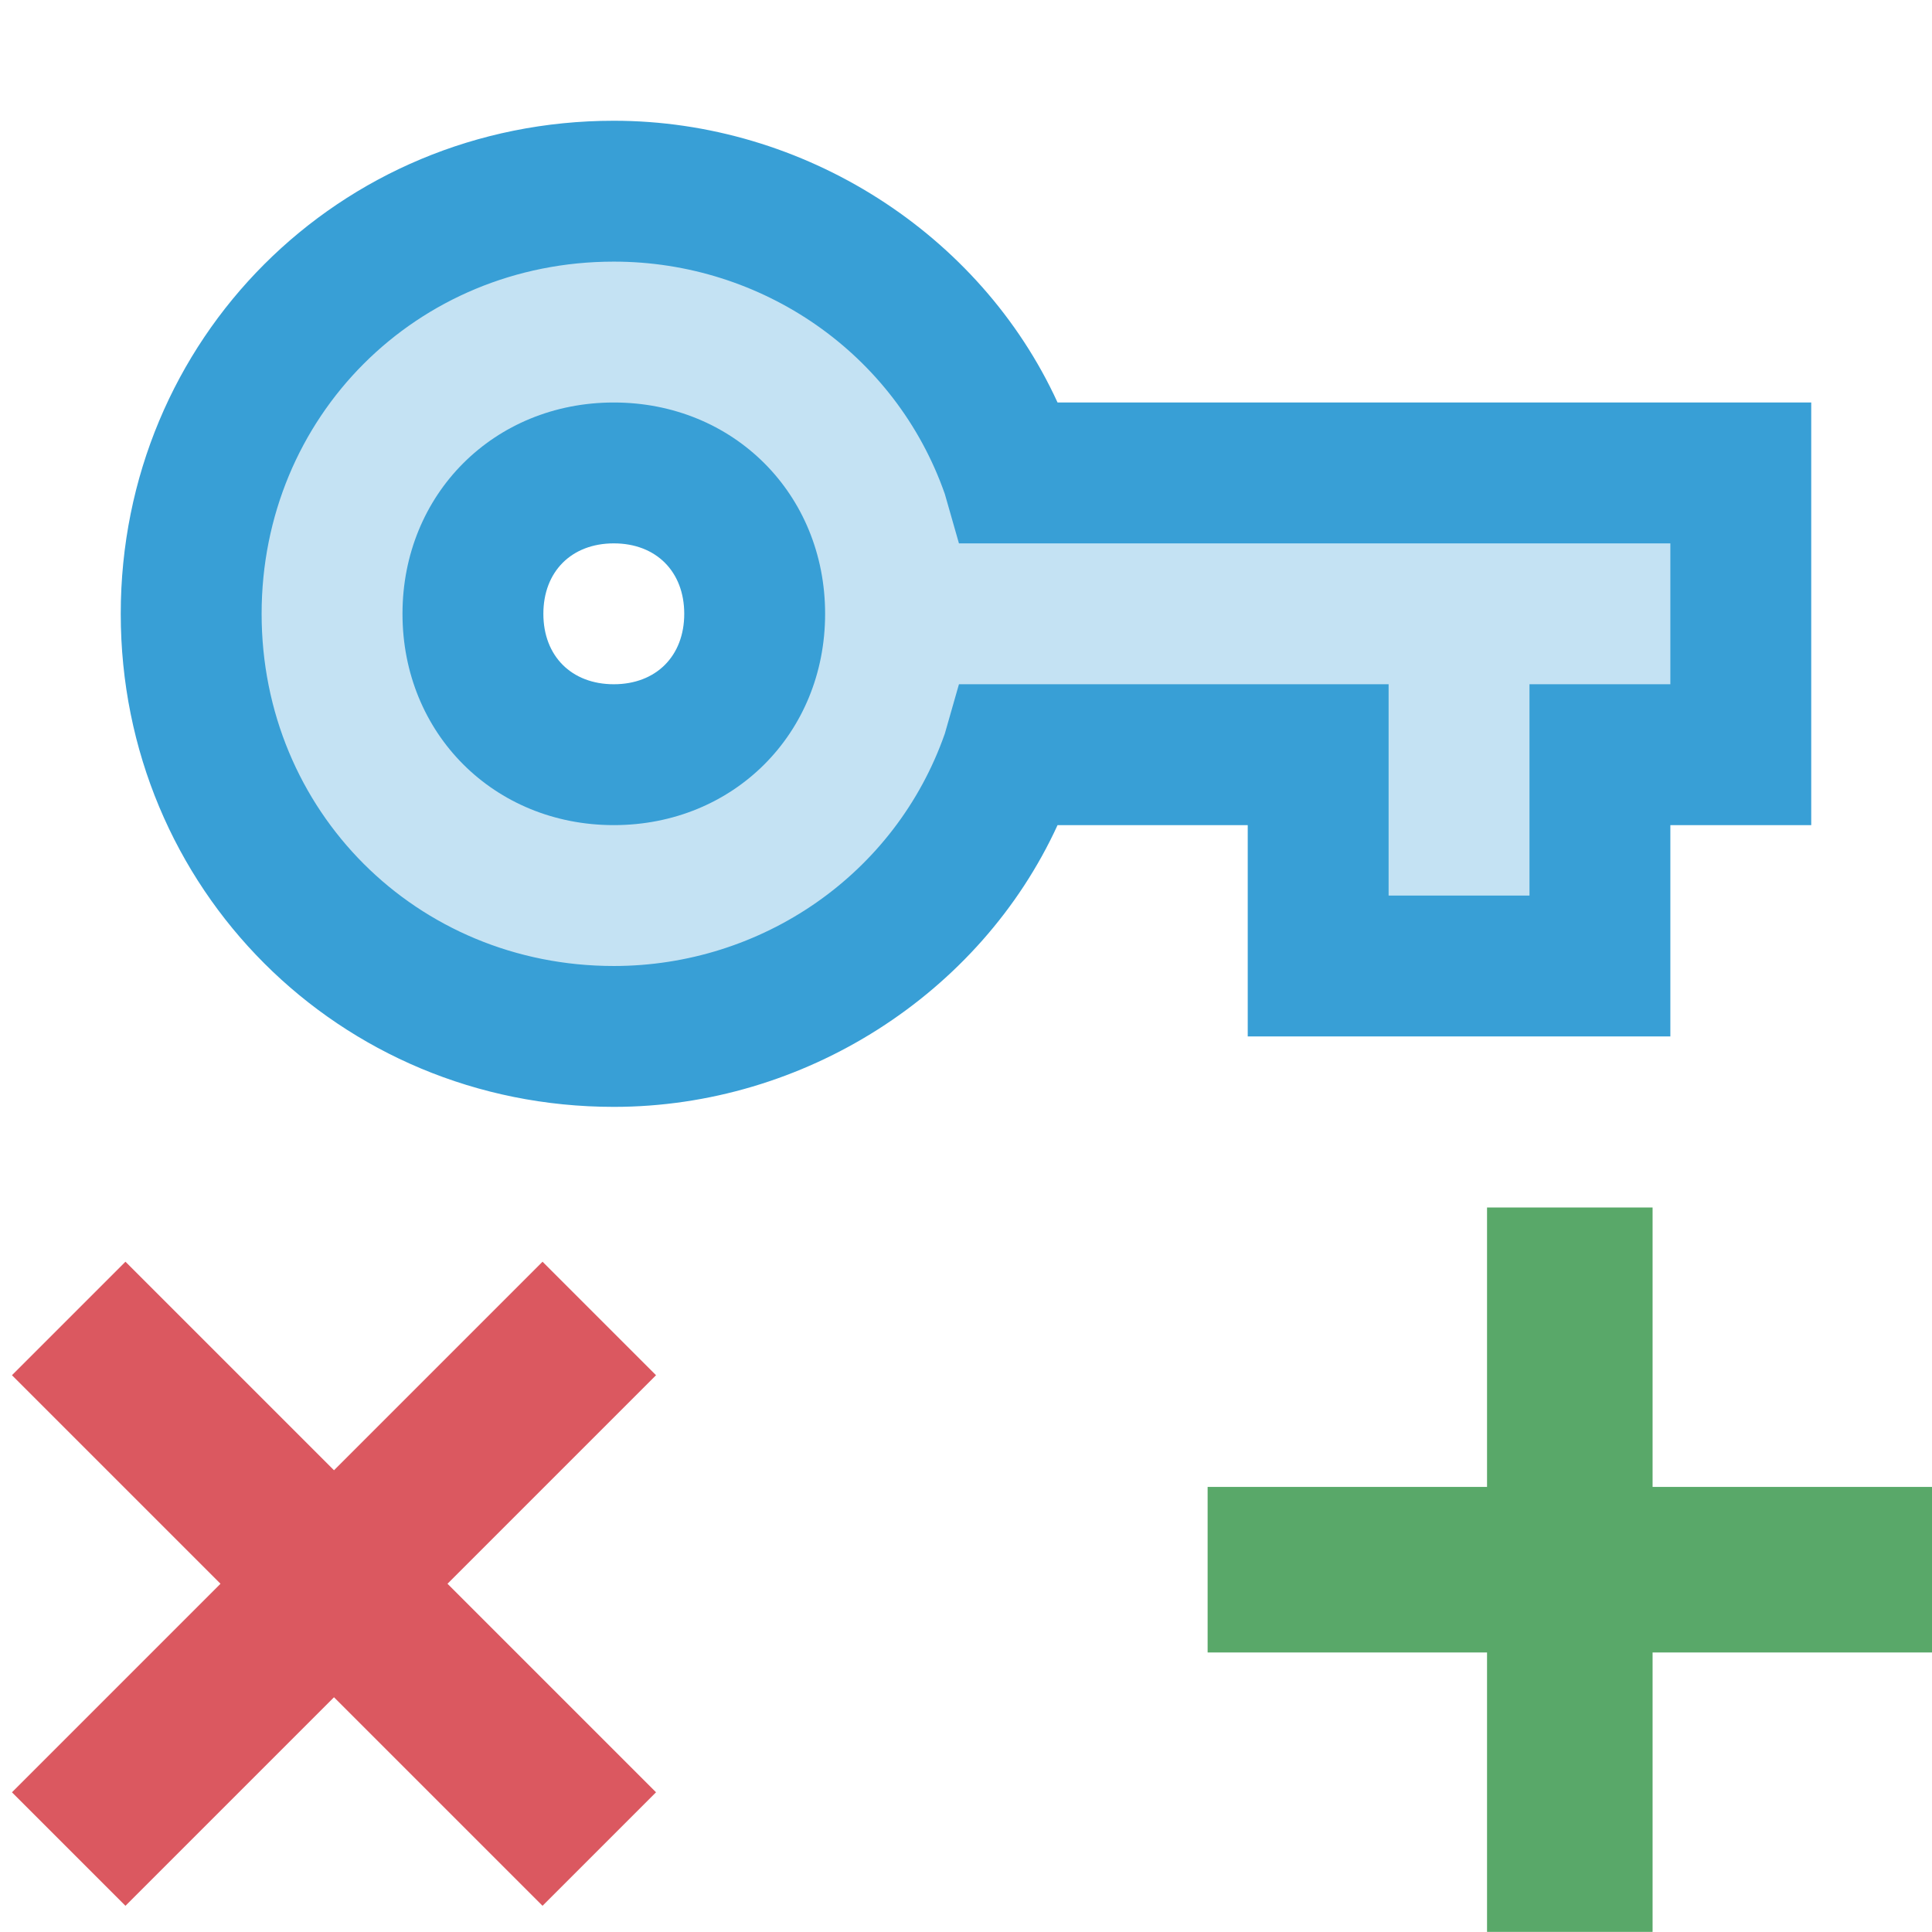
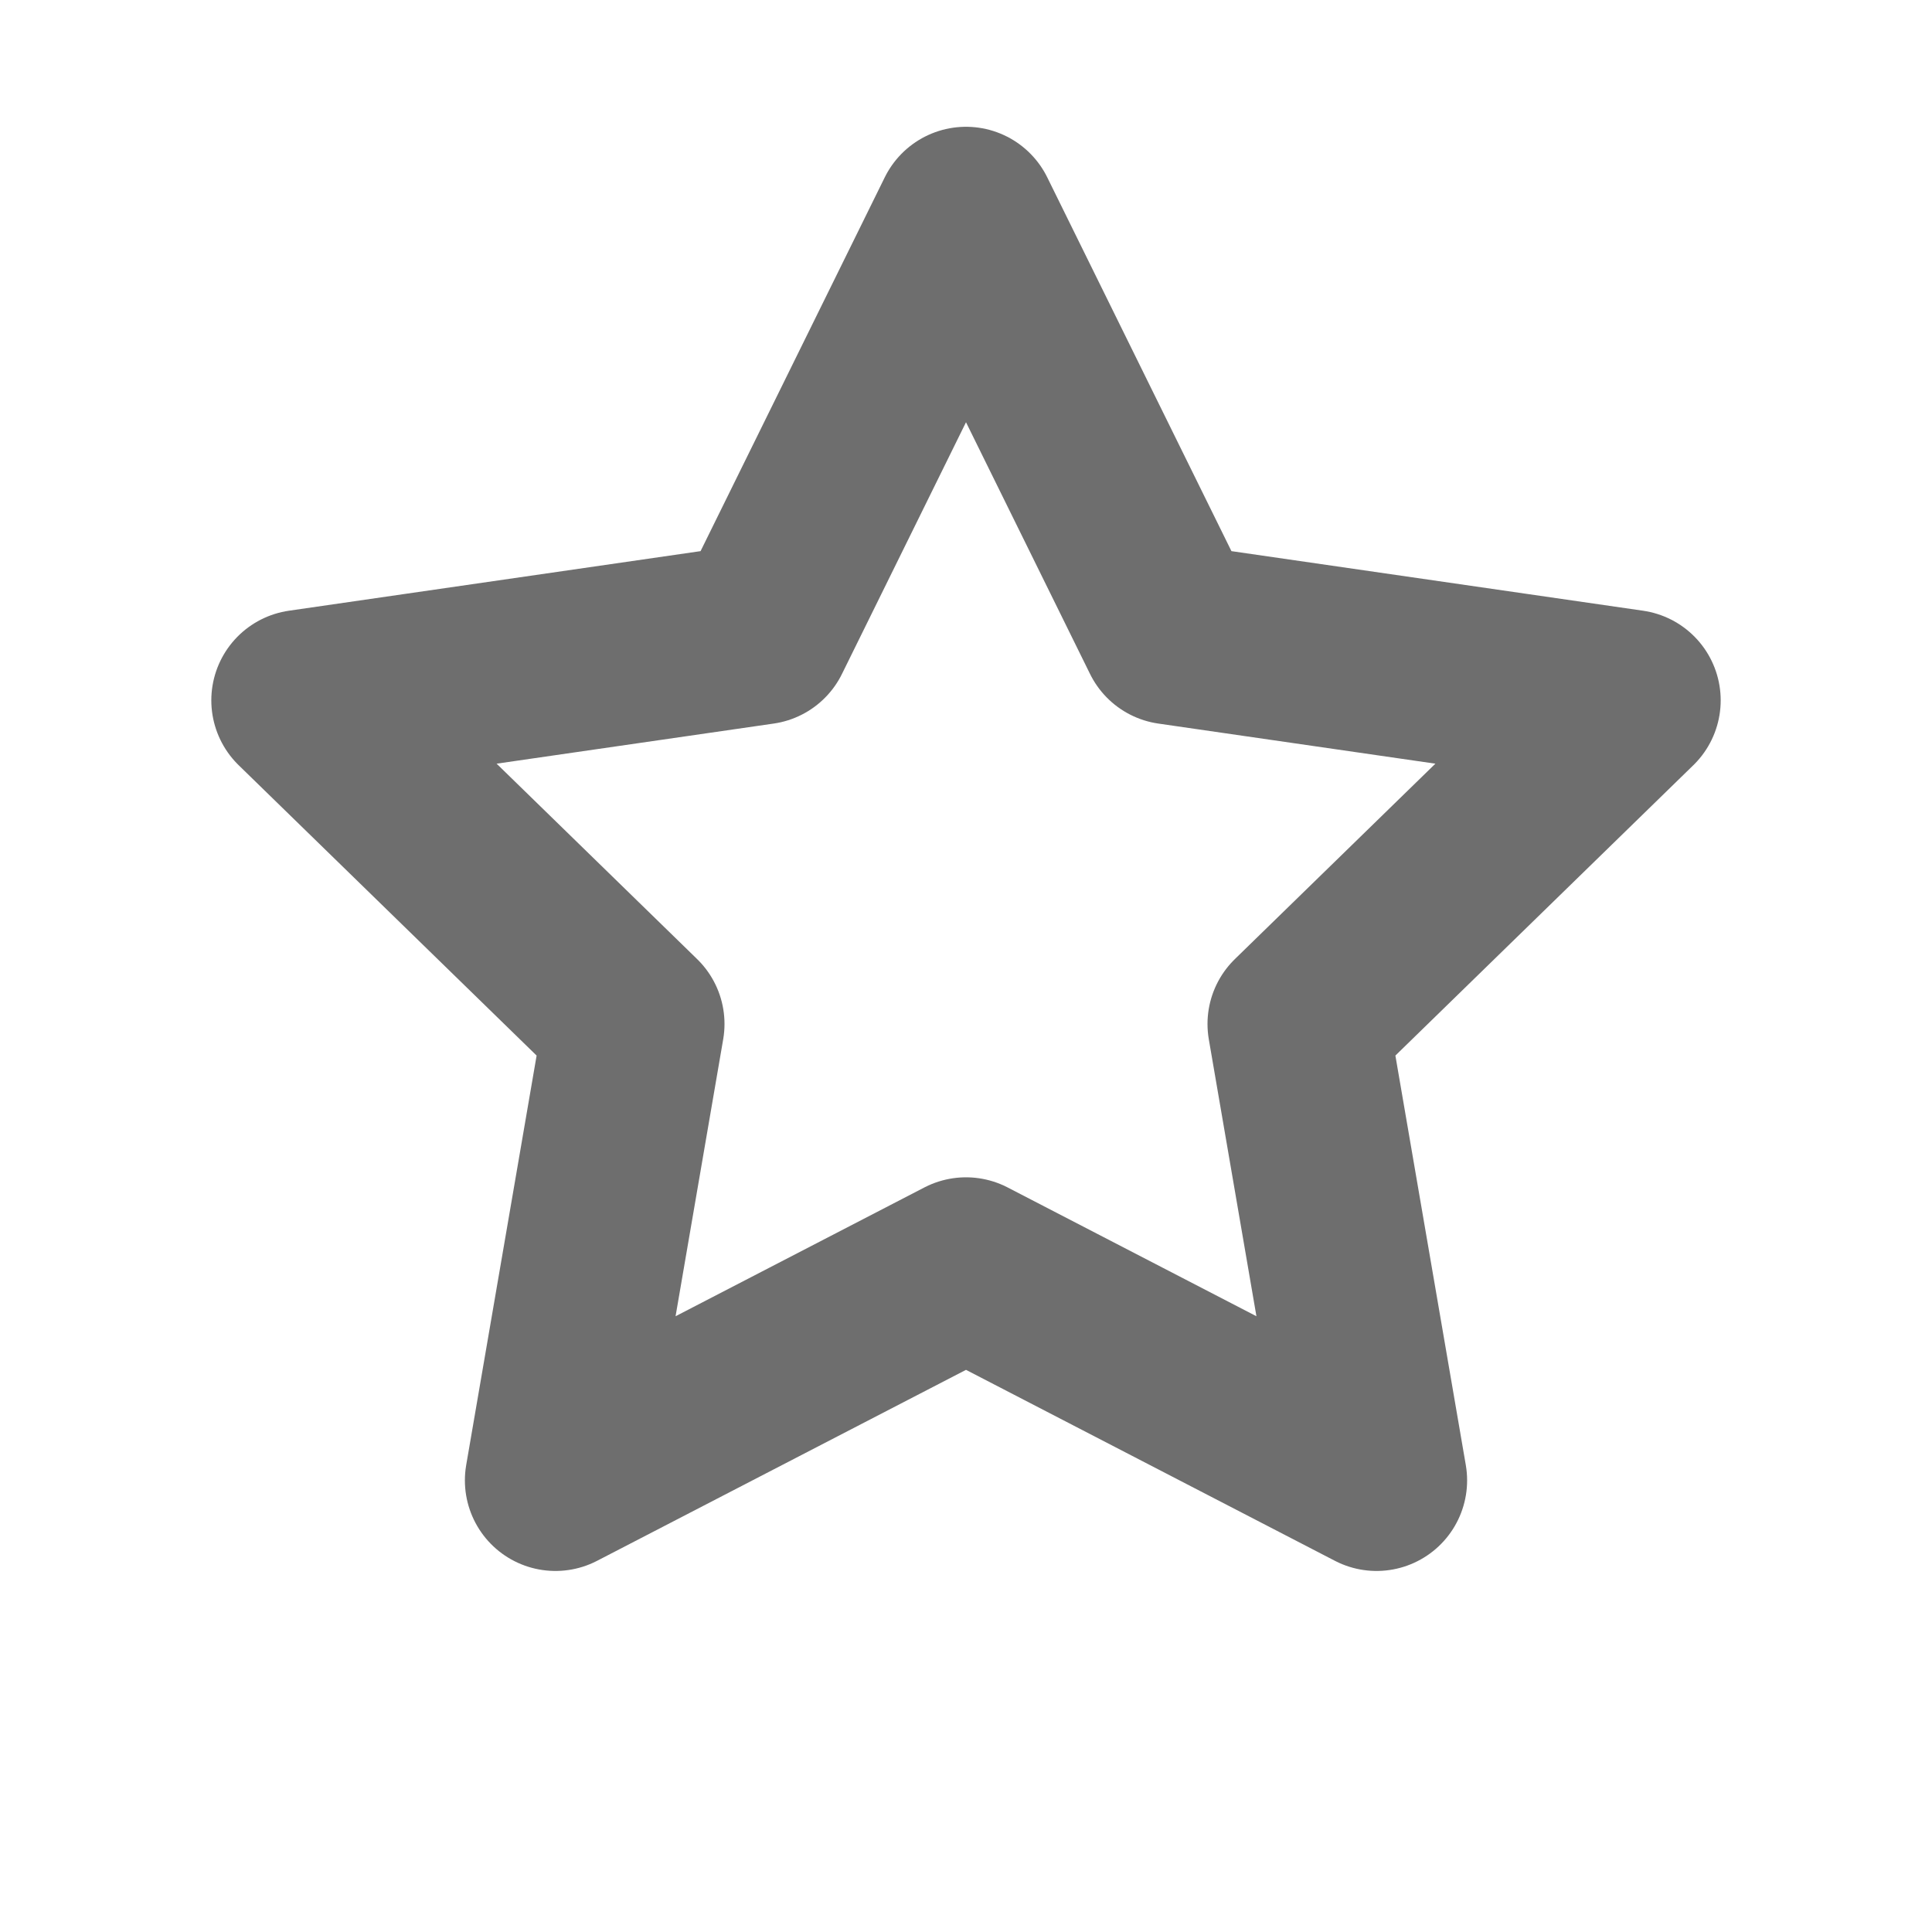
- <svg xmlns="http://www.w3.org/2000/svg" width="16" height="16" version="1.1" viewBox="0 0 16 16">
-   <rect width="16" height="16" fill="#f0f" opacity="0" />
-   <g transform="matrix(.58333 0 0 .58333 .75144 -3.0524)" fill="#389fd6">
-     <path d="m13.126 11.947c-0.8-2.3-3-4-5.7-4-3.3 0-6 2.7-6 6s2.7 6 6 6c2.6 0 4.8-1.7 5.7-4h4.3v3h4v-3h2v-4zm-5.7 4c-1.1 0-2-0.9-2-2s0.9-2 2-2 2 0.9 2 2-0.9 2-2 2z" opacity=".3" />
-     <path d="m7.426 20.947c-3.9 0-7-3.1-7-7s3.1-7 7-7c2.7 0 5.2 1.6 6.3 4h10.7v6h-2v3h-6v-3h-2.7c-1.1 2.4-3.6 4-6.3 4zm0-12c-2.8 0-5 2.2-5 5s2.2 5 5 5c2.1 0 4-1.3 4.7-3.3l0.2-0.7h6.1v3h2v-3h2v-2h-10.1l-0.2-0.7c-0.7-2-2.6-3.3-4.7-3.3z" />
-     <path d="m7.426 16.947c-1.7 0-3-1.3-3-3s1.3-3 3-3 3 1.3 3 3-1.3 3-3 3zm0-4c-0.6 0-1 0.4-1 1s0.4 1 1 1 1-0.4 1-1-0.4-1-1-1z" />
-   </g>
-   <path d="m13.686 12.314h2.314v1.371h-2.314v2.314h-1.371v-2.314h-2.314v-1.371h2.314v-2.314h1.371z" fill="#59a869" stroke-width=".857" />
-   <path d="m4.493 10.449-1.727 1.727-1.727-1.727-0.94 0.94 1.727 1.727-1.727 1.727 0.94 0.94 1.727-1.727 1.727 1.727 0.94-0.94-1.727-1.727 1.727-1.727z" fill="#db5860" />
+ <svg xmlns="http://www.w3.org/2000/svg" width="16" height="16" viewBox="0 0 16 16" fill="none">
+   <path d="M8 1.8l1.7 3.45 3.8.55-2.75 2.68.65 3.78L8 10.5l-3.4 1.76.65-3.78L2.5 5.8l3.8-.55z" stroke="#6E6E6E" stroke-width="1.5" stroke-linecap="round" stroke-linejoin="round" fill="none" />
</svg>
